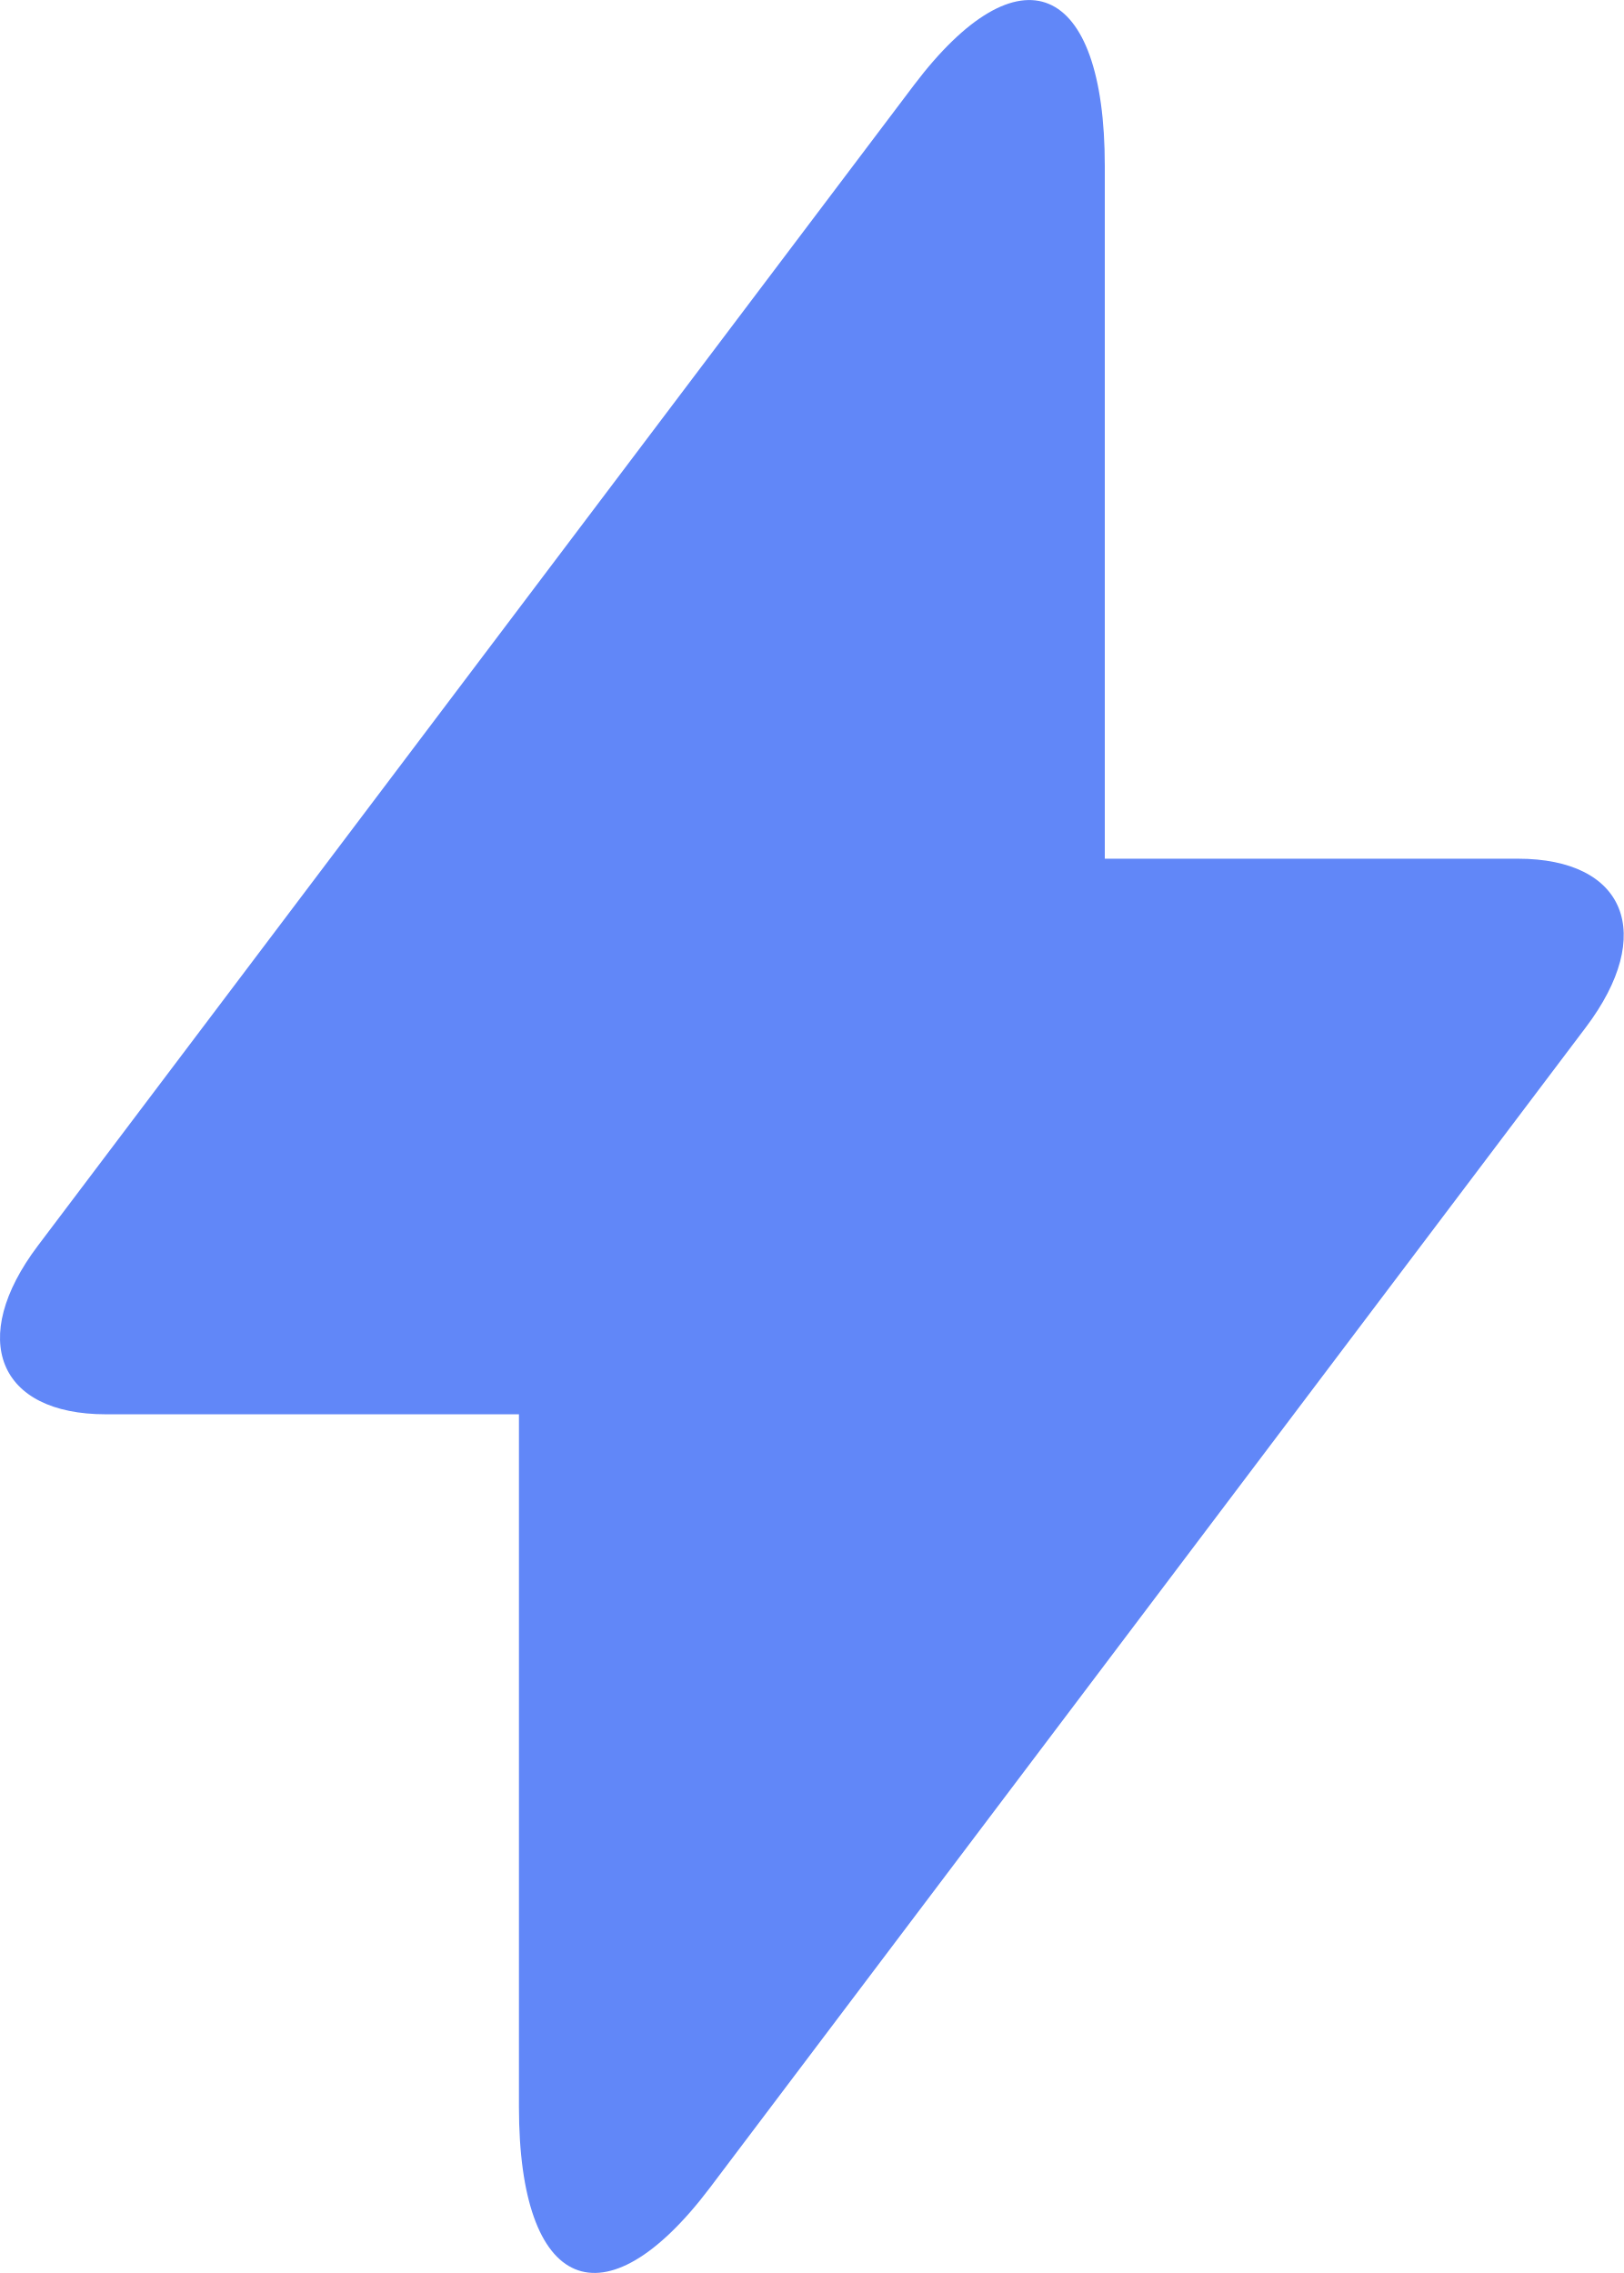
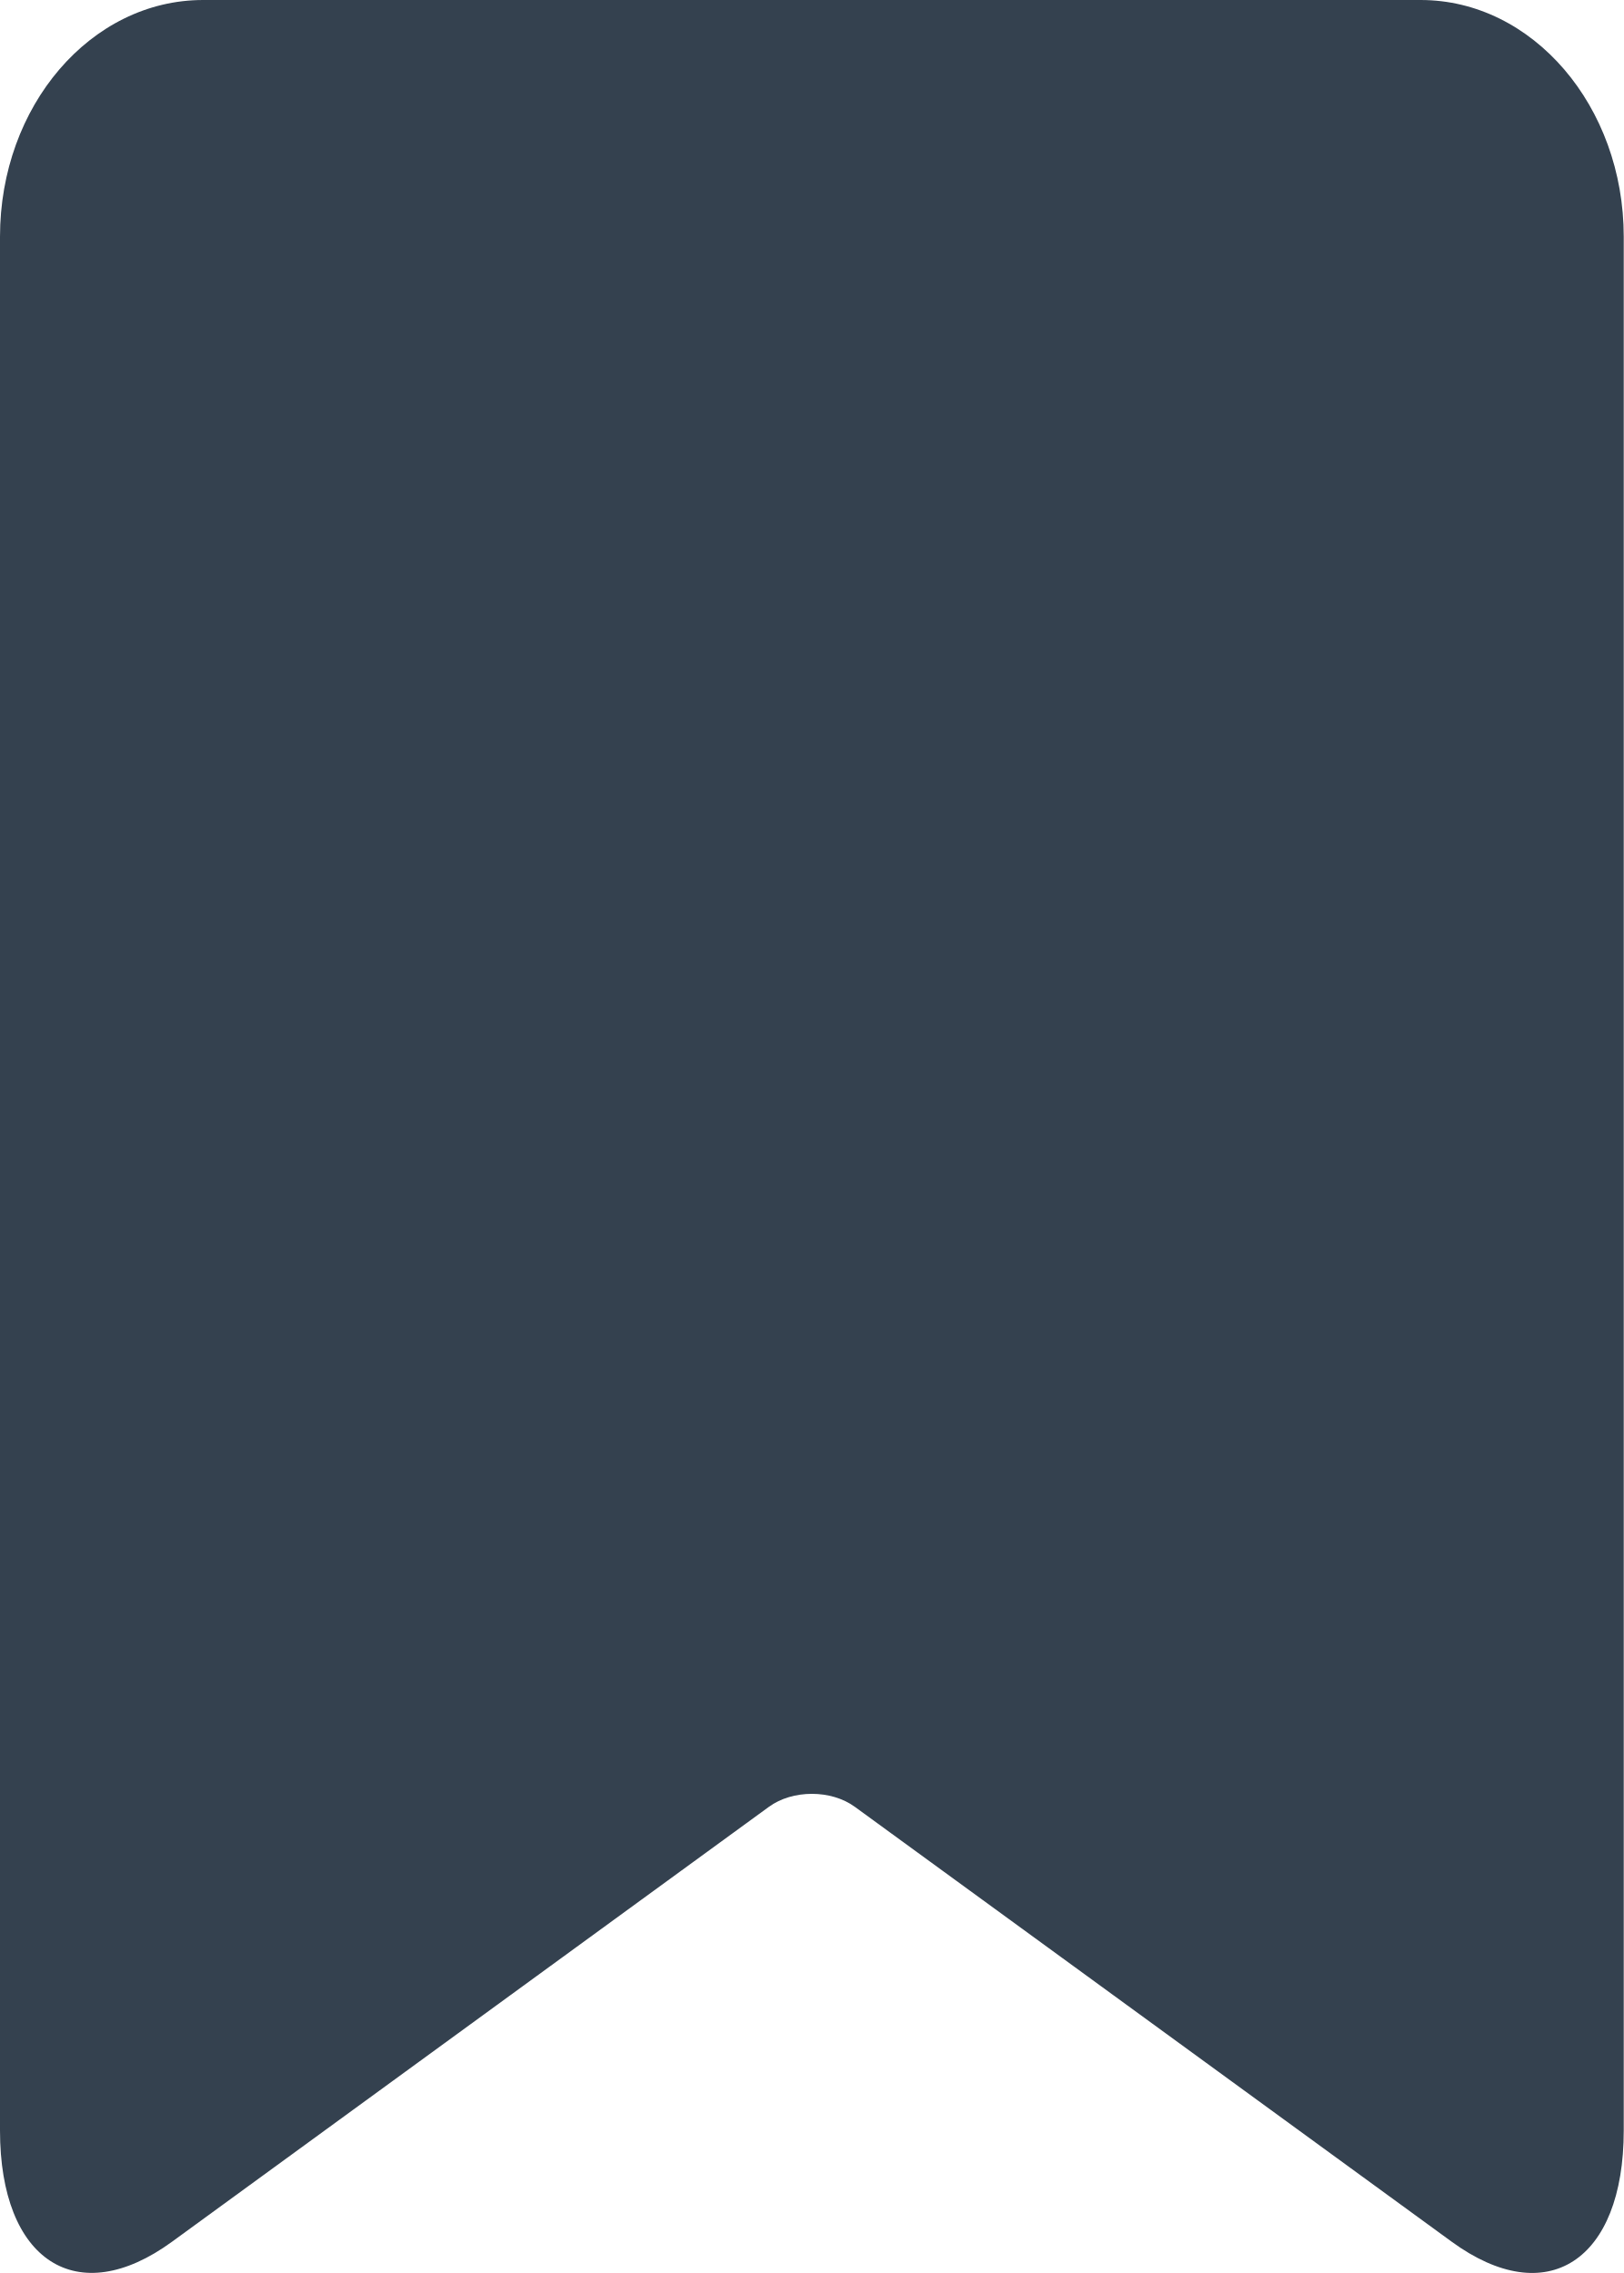
<svg xmlns="http://www.w3.org/2000/svg" width="10px" height="14px" viewBox="0 0 10 14" version="1.1">
-   <g id="Expanded-post-view" stroke="none" stroke-width="1" fill="none" fill-rule="evenodd">
-     <g id="Post:-Mute-post" transform="translate(-1054, -89)" fill="#6187F8" fill-rule="nonzero">
-       <g id="Group-26" transform="translate(388, 56)">
-         <g id="Group-24" transform="translate(464, 24)">
-           <g id="Group-Copy-2" transform="translate(74, 0)">
-             <path d="M134.804,14.289 L137.348,14.289 C138.012,14.289 138.2,14.753 137.767,15.327 L132.372,22.475 C131.722,23.335 131.196,23.116 131.196,21.978 L131.196,17.711 L128.652,17.711 C127.988,17.711 127.8,17.247 128.233,16.673 L133.628,9.525 C134.278,8.665 134.804,8.884 134.804,10.022 L134.804,14.289 Z" id="Combined-Shape" />
-           </g>
-         </g>
+   <g id="New" stroke="none" stroke-width="1" fill="none" fill-rule="evenodd">
+     <g id="Inbox:-Action-bar-states" transform="translate(-264, -346)" fill="#34414F" fill-rule="nonzero">
+       <g id="Group" transform="translate(137, 179)">
+         <path d="M128.251,167 L135.749,167 C136.44,167 137,167.655 137,168.458 L137,180.122 C137,180.928 136.525,181.234 135.94,180.807 L132.265,178.129 C132.119,178.022 131.881,178.022 131.735,178.129 L128.06,180.807 C127.475,181.234 127,180.926 127,180.122 L127,168.458 C127,167.653 127.559,167 128.251,167 Z" id="Rectangle-1143" />
      </g>
    </g>
  </g>
</svg>
